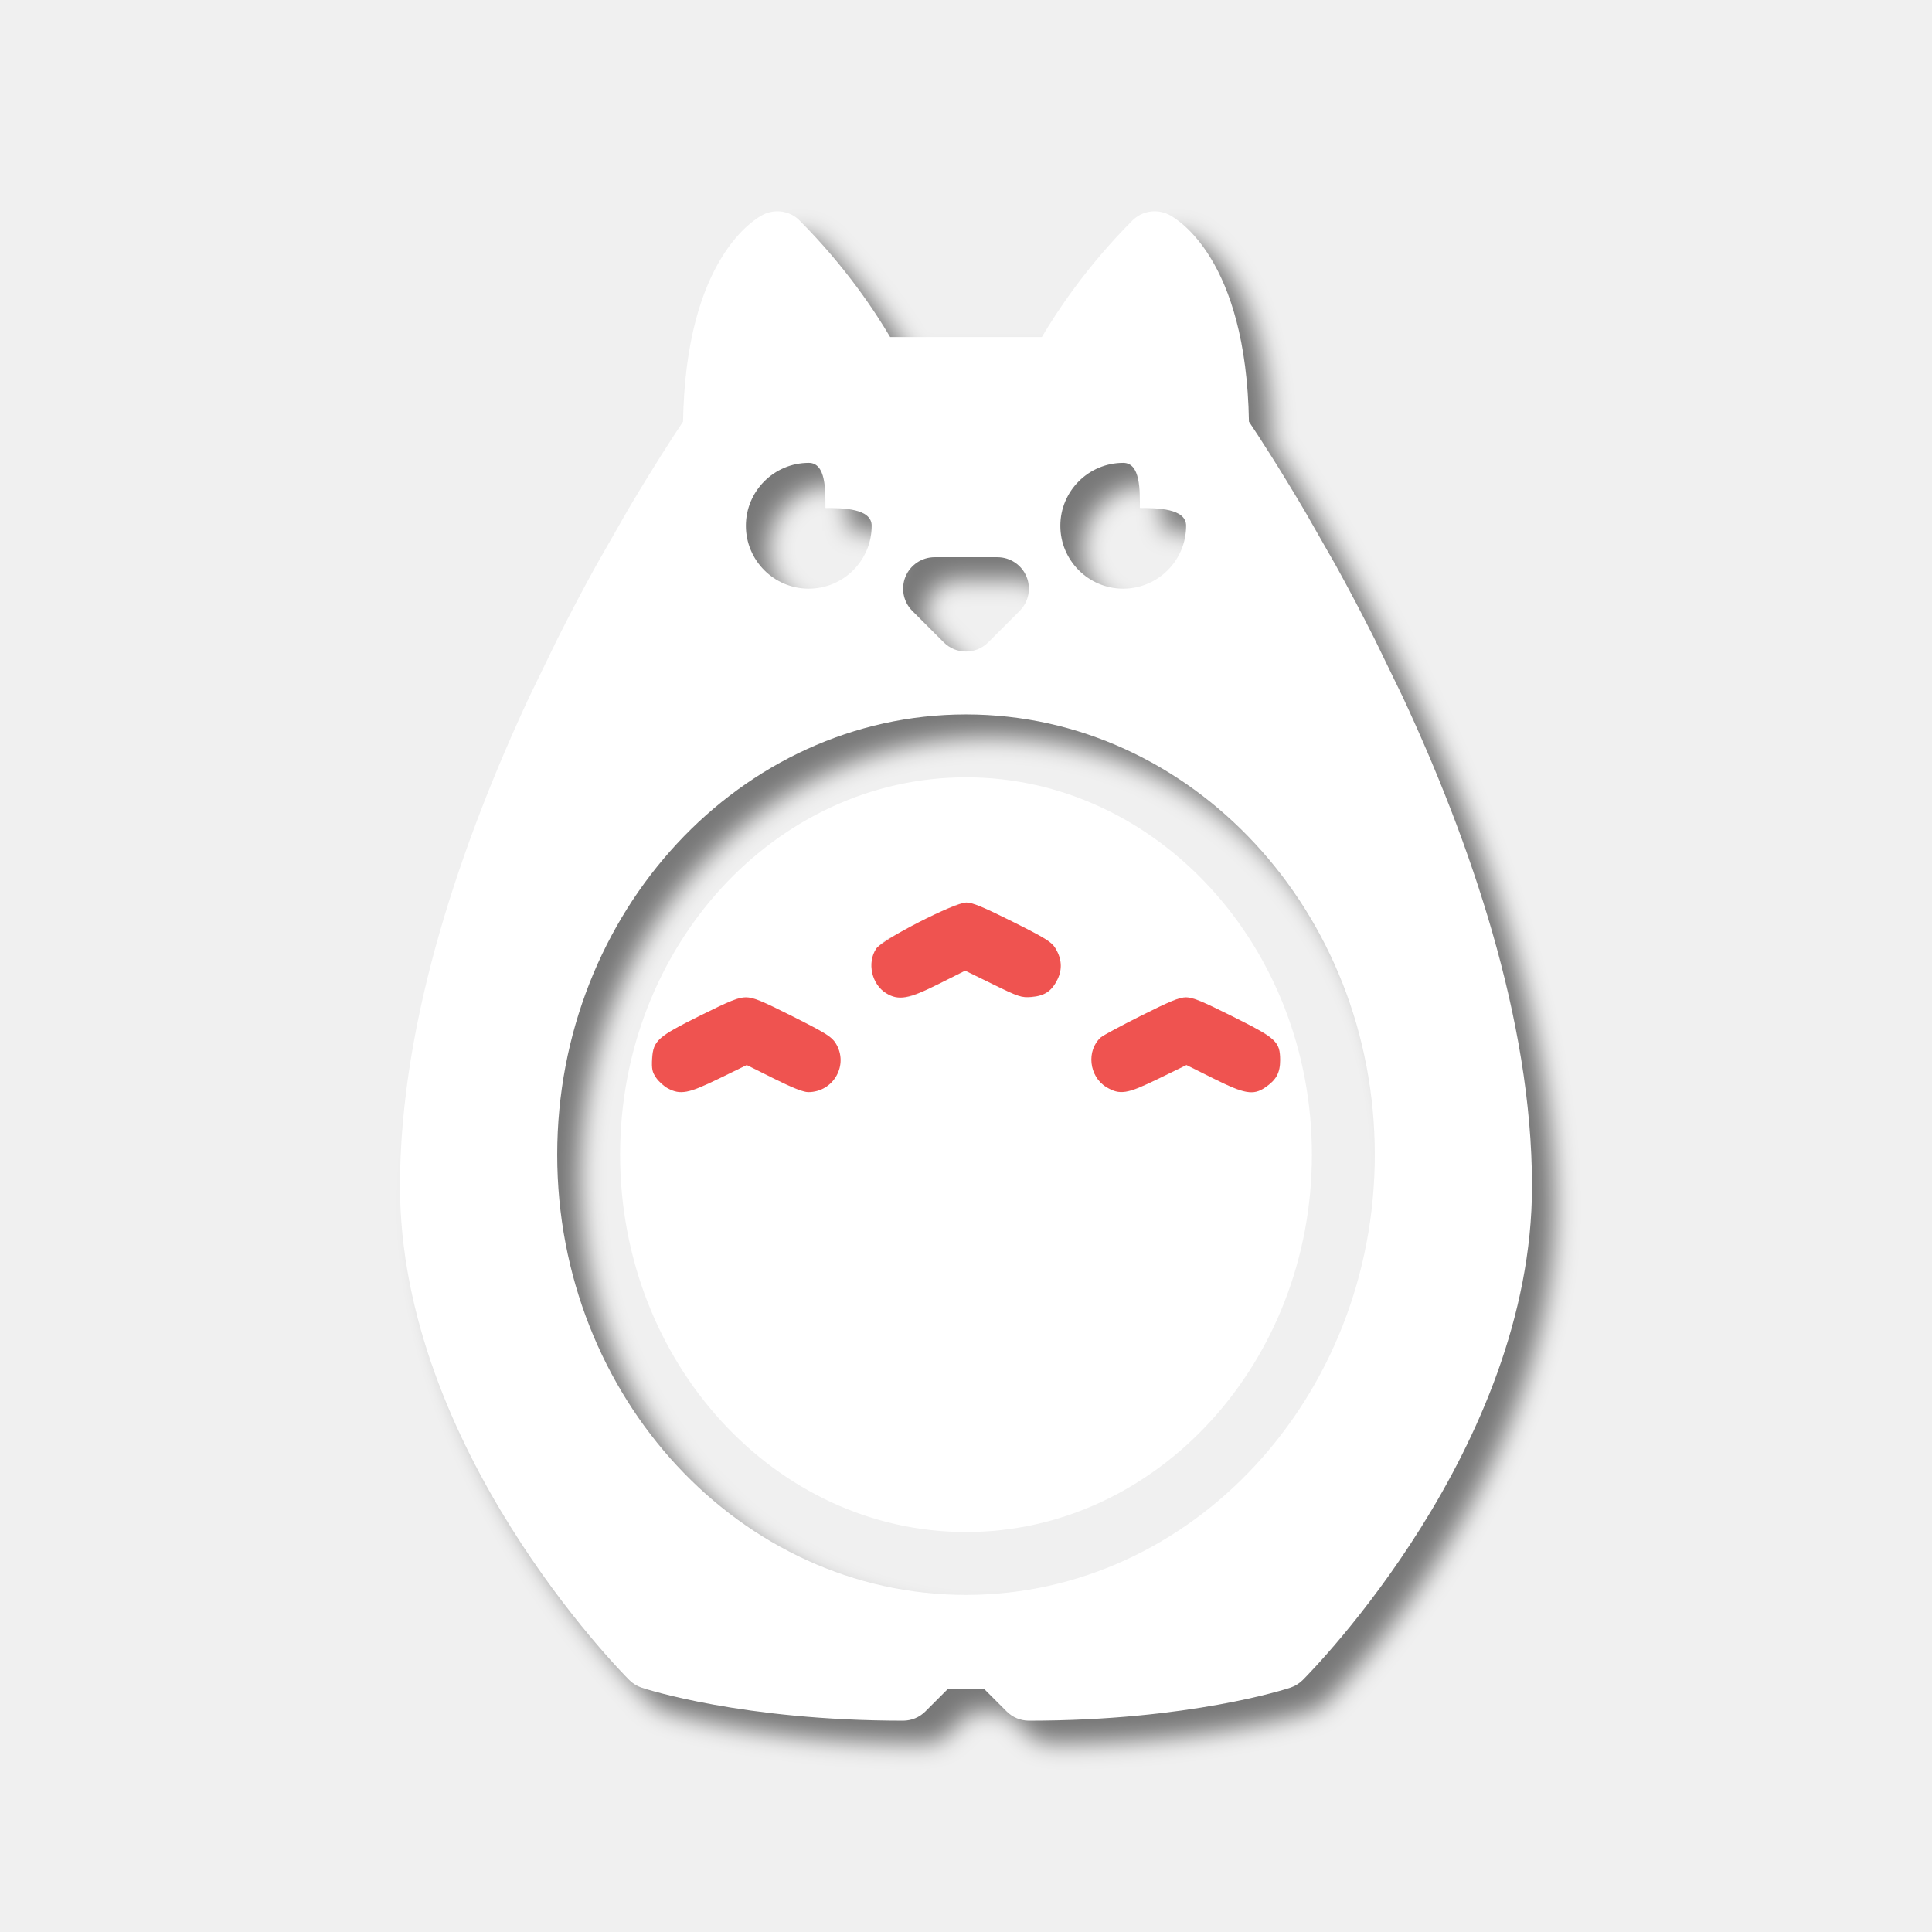
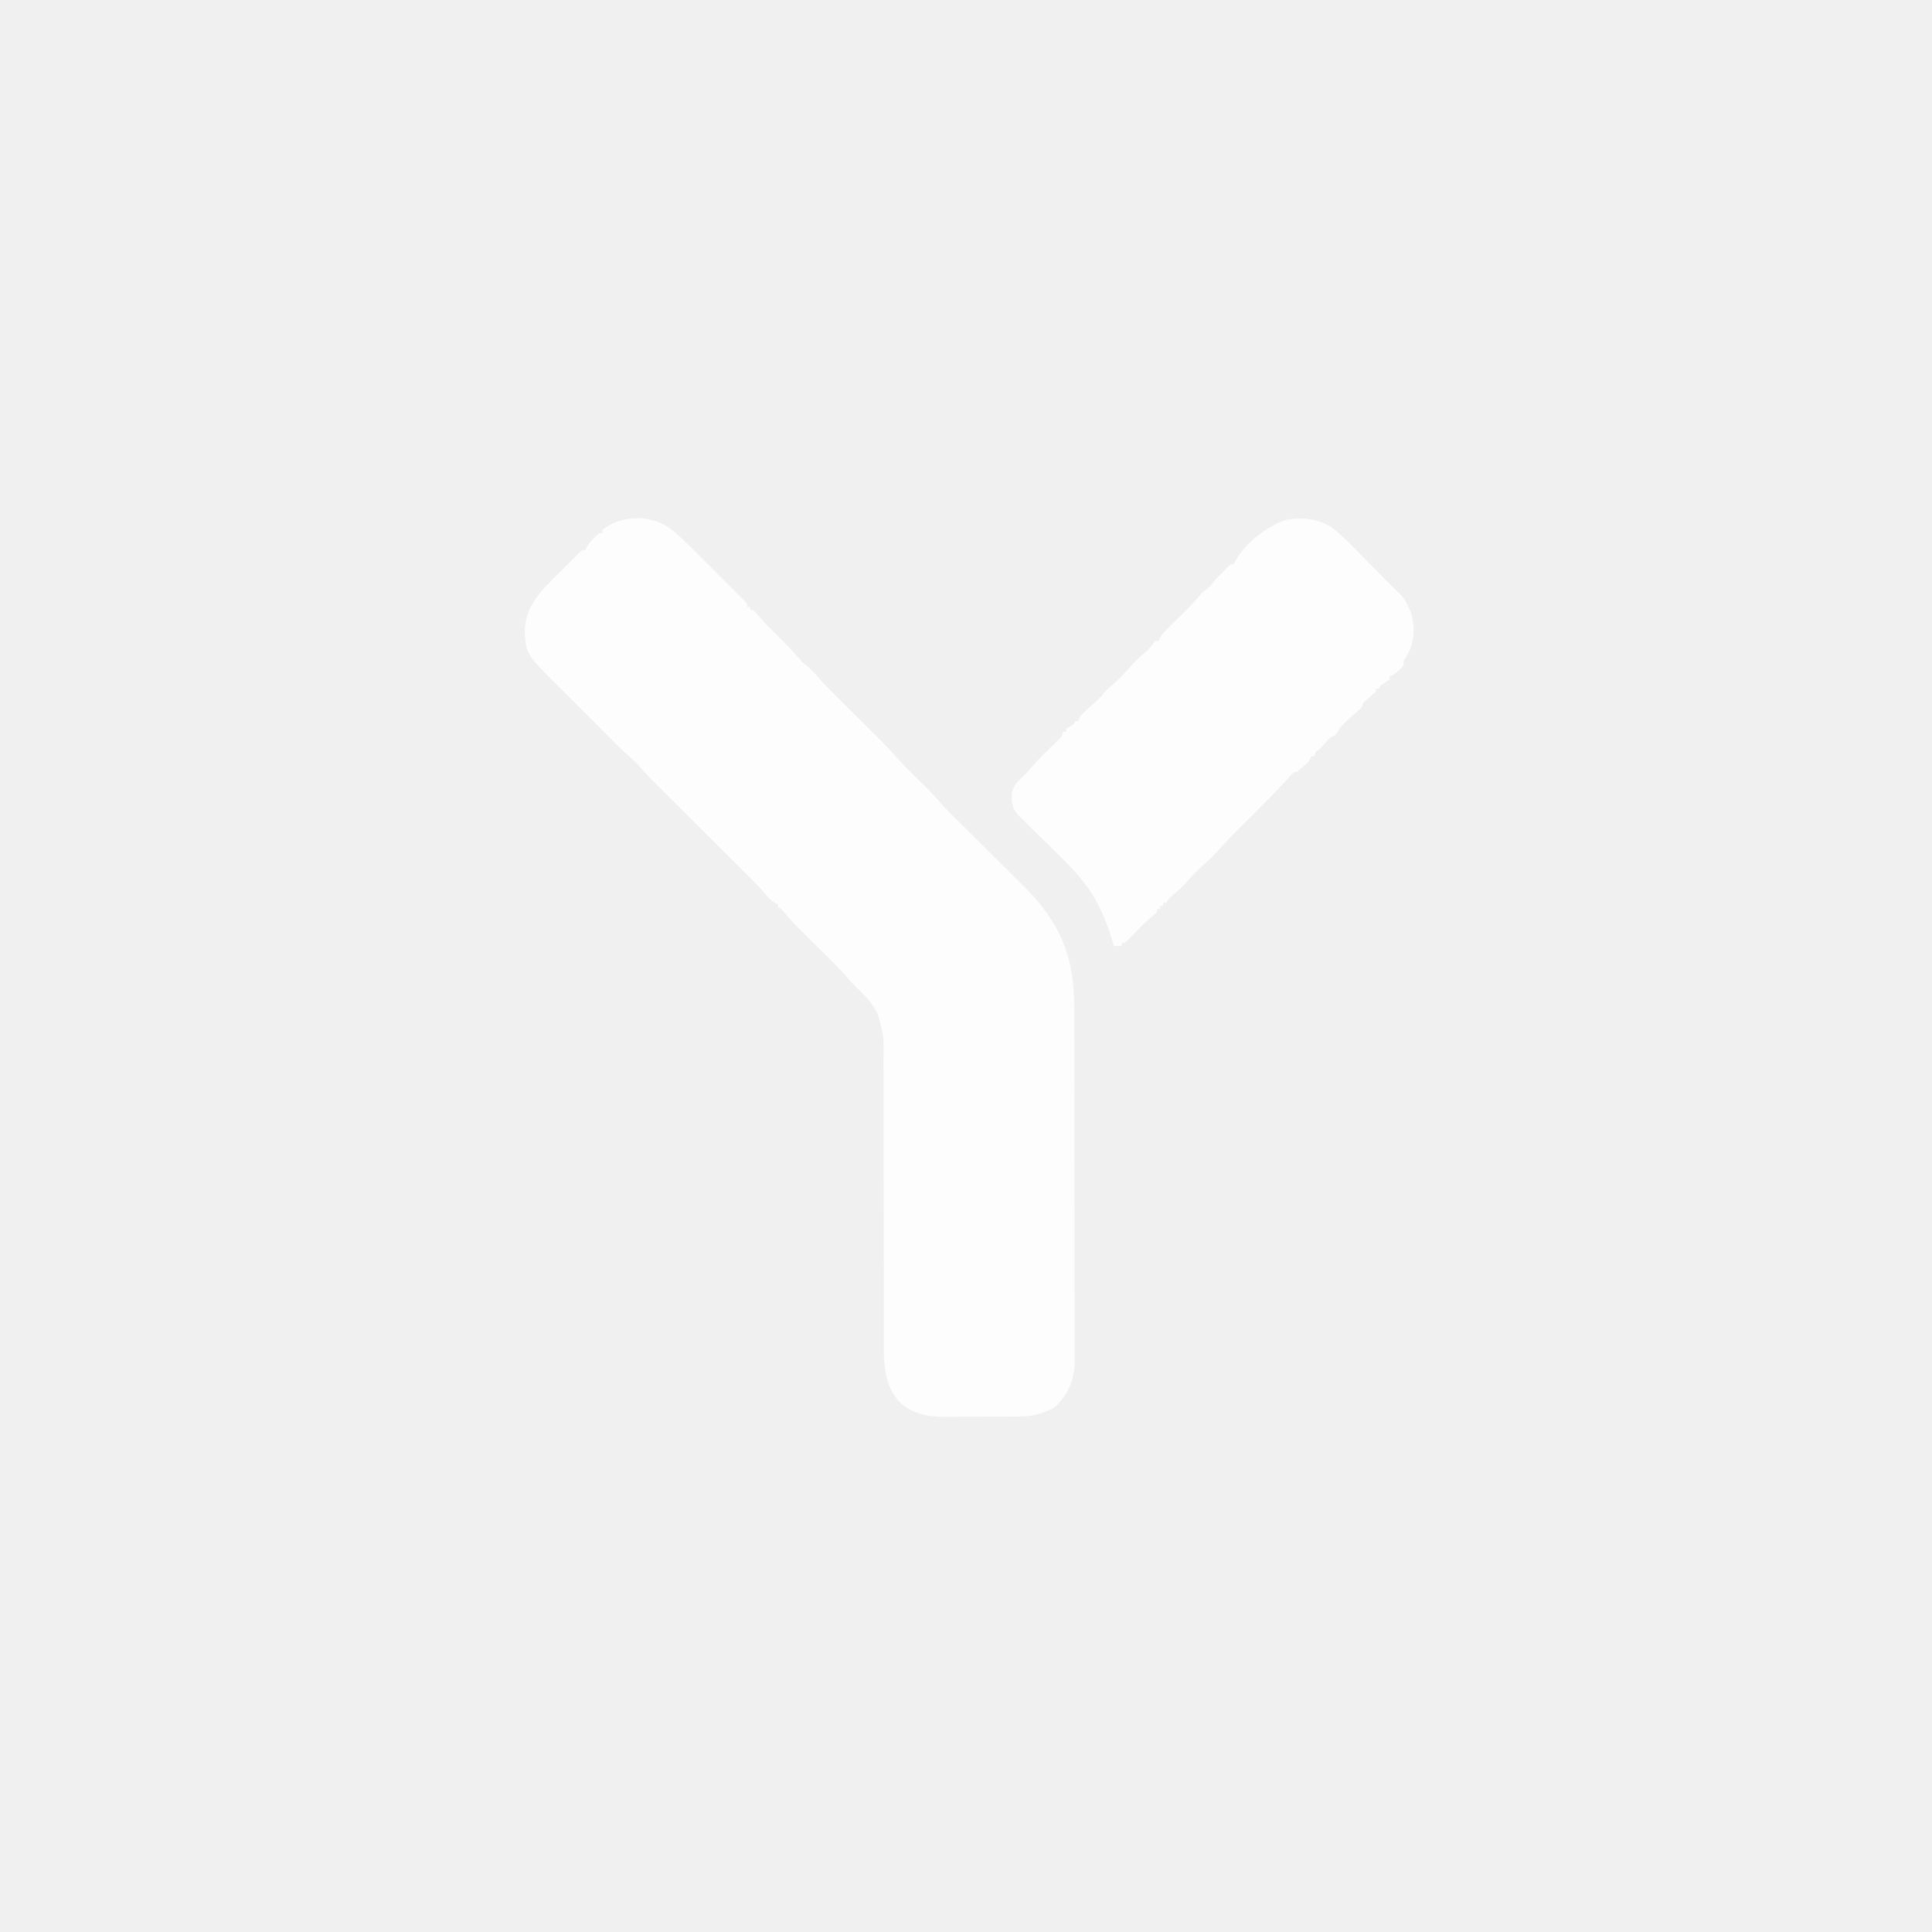
- <svg xmlns="http://www.w3.org/2000/svg" width="512mm" height="512mm" viewBox="0 0 512 512" version="1.1" id="svg8">
-   <defs id="defs2">
-     <filter style="color-interpolation-filters:sRGB;" id="filter1266">
-       <feFlood flood-opacity="0.498" flood-color="rgb(0,0,0)" result="flood" id="feFlood1256" />
-       <feComposite in="flood" in2="SourceGraphic" operator="in" result="composite1" id="feComposite1258" />
-       <feGaussianBlur in="composite1" stdDeviation="3" result="blur" id="feGaussianBlur1260" />
-       <feOffset dx="6" dy="6" result="offset" id="feOffset1262" />
-       <feComposite in="SourceGraphic" in2="offset" operator="over" result="composite2" id="feComposite1264" />
-     </filter>
-     <filter style="color-interpolation-filters:sRGB;" id="filter1059">
-       <feFlood flood-opacity="0.498" flood-color="rgb(0,0,0)" result="flood" id="feFlood1049" />
-       <feComposite in="flood" in2="SourceGraphic" operator="in" result="composite1" id="feComposite1051" />
-       <feGaussianBlur in="composite1" stdDeviation="3" result="blur" id="feGaussianBlur1053" />
-       <feOffset dx="6" dy="6" result="offset" id="feOffset1055" />
-       <feComposite in="SourceGraphic" in2="offset" operator="over" result="composite2" id="feComposite1057" />
-     </filter>
-     <filter style="color-interpolation-filters:sRGB;" id="filter1071">
-       <feFlood flood-opacity="0.498" flood-color="rgb(0,0,0)" result="flood" id="feFlood1061" />
-       <feComposite in="flood" in2="SourceGraphic" operator="in" result="composite1" id="feComposite1063" />
-       <feGaussianBlur in="composite1" stdDeviation="3" result="blur" id="feGaussianBlur1065" />
-       <feOffset dx="6" dy="6" result="offset" id="feOffset1067" />
-       <feComposite in="SourceGraphic" in2="offset" operator="over" result="composite2" id="feComposite1069" />
-     </filter>
-   </defs>
-   <g id="layer1" transform="translate(-51.12025,-104.748)">
-     <g id="g1028" transform="matrix(6.975446,0,0,6.975446,32.42507,404.3139)" />
-     <g id="g1030" transform="matrix(6.975446,0,0,6.975446,32.42507,404.3139)" />
-     <g id="g1032" transform="matrix(6.975446,0,0,6.975446,32.42507,404.3139)" />
-     <g id="g1034" transform="matrix(6.975446,0,0,6.975446,32.42507,404.3139)" />
-     <g id="g1036" transform="matrix(6.975446,0,0,6.975446,32.42507,404.3139)" />
-     <g id="g1038" transform="matrix(6.975446,0,0,6.975446,32.42507,404.3139)" />
-     <g id="g1040" transform="matrix(6.975446,0,0,6.975446,32.42507,404.3139)" />
-     <g id="g1042" transform="matrix(6.975446,0,0,6.975446,32.42507,404.3139)" />
-     <g id="g1044" transform="matrix(6.975446,0,0,6.975446,32.42507,404.3139)" />
-     <g id="g1046" transform="matrix(6.975446,0,0,6.975446,32.42507,404.3139)" />
-     <g id="g1048" transform="matrix(6.975446,0,0,6.975446,32.42507,404.3139)" />
-     <g id="g1050" transform="matrix(6.975446,0,0,6.975446,32.42507,404.3139)" />
-     <g id="g1052" transform="matrix(6.975446,0,0,6.975446,32.42507,404.3139)" />
-     <g id="g1054" transform="matrix(6.975446,0,0,6.975446,32.42507,404.3139)" />
-     <g id="g1056" transform="matrix(6.975446,0,0,6.975446,32.42507,404.3139)" />
-     <path id="path1128" d="m 307.12,310.748 c -50.537,0 -91.666,44.857 -91.666,100 0,55.143 41.13,100 91.666,100 50.537,0 91.666,-44.857 91.666,-100 0,-55.143 -41.129,-100 -91.666,-100 z m -34.212,78.727 c -1.465,2.913 -4.411,4.606 -7.455,4.606 -1.253,0 -2.523,-0.277 -3.727,-0.879 l -12.94,-6.478 -12.94,6.478 c -4.134,2.067 -9.115,0.374 -11.182,-3.727 -2.051,-4.118 -0.391,-9.115 3.727,-11.182 l 16.666,-8.334 c 2.344,-1.172 5.111,-1.172 7.455,0 l 16.666,8.334 c 4.12,2.067 5.78,7.064 3.729,11.182 z m 58.333,-25 c -1.465,2.913 -4.411,4.606 -7.455,4.606 -1.253,0 -2.523,-0.277 -3.727,-0.879 l -12.939,-6.478 -12.94,6.478 c -4.134,2.067 -9.115,0.374 -11.182,-3.727 -2.051,-4.118 -0.391,-9.115 3.727,-11.182 l 16.666,-8.334 c 2.344,-1.172 5.111,-1.172 7.455,0 l 16.666,8.334 c 4.119,2.067 5.779,7.064 3.728,11.182 z m 54.606,13.818 c 4.118,2.067 5.778,7.064 3.727,11.182 -1.465,2.913 -4.411,4.606 -7.455,4.606 -1.253,0 -2.523,-0.277 -3.727,-0.879 l -12.94,-6.478 -12.94,6.478 c -4.118,2.067 -9.115,0.374 -11.182,-3.727 -2.051,-4.118 -0.391,-9.115 3.727,-11.182 l 16.666,-8.334 c 2.344,-1.172 5.111,-1.172 7.455,0 z" style="fill:#ffffff;stroke-width:0.781" />
-     <path id="path1130" d="m 415.363,274.002 c -3.482,-6.905 -6.92,-13.417 -10.209,-19.371 l -8.267,-14.48 c -6.796,-11.519 -12.257,-19.903 -14.784,-23.666 -0.716,-43.328 -19.124,-53.794 -21.256,-54.868 -3.206,-1.579 -7.096,-0.977 -9.62,1.562 -12.256,12.256 -20.231,24.463 -24.007,30.893 h -40.201 c -3.776,-6.429 -11.752,-18.637 -24.007,-30.893 -2.523,-2.539 -6.397,-3.141 -9.62,-1.562 -2.132,1.074 -20.541,11.54 -21.256,54.868 -2.527,3.763 -7.987,12.146 -14.783,23.665 l -8.273,14.492 c -3.29,5.957 -6.73,12.471 -10.214,19.38 l -7.444,15.326 c -17.726,38.054 -34.301,85.429 -34.301,129.728 0,69.321 58.268,128.421 60.758,130.895 0.912,0.912 2.034,1.612 3.255,2.018 1.074,0.359 26.79,8.757 69.319,8.757 2.213,0 4.33,-0.879 5.892,-2.441 l 5.892,-5.892 h 9.766 l 5.892,5.892 c 1.562,1.562 3.678,2.441 5.892,2.441 42.53,0 68.245,-8.398 69.319,-8.757 1.221,-0.407 2.344,-1.107 3.255,-2.018 2.489,-2.474 60.757,-61.573 60.757,-130.895 0,-44.299 -16.575,-91.674 -34.301,-129.728 z M 348.786,227.414 c 4.606,0 4.412,7.355 4.412,11.961 4.606,0 12.255,0.1 12.255,4.706 0,9.196 -7.471,16.666 -16.666,16.666 -9.195,0 -16.666,-7.47 -16.666,-16.666 0,-9.196 7.471,-16.667 16.666,-16.667 z m -57.698,30.144 c 1.286,-3.109 4.33,-5.143 7.698,-5.143 h 16.666 c 3.37,0 6.412,2.034 7.698,5.143 1.286,3.109 0.57,6.705 -1.807,9.082 l -8.334,8.334 c -1.627,1.627 -3.76,2.441 -5.892,2.441 -2.132,0 -4.264,-0.814 -5.892,-2.441 l -8.334,-8.334 c -2.374,-2.377 -3.091,-5.973 -1.805,-9.082 z m -25.634,-30.144 c 4.606,0 4.412,7.355 4.412,11.961 4.606,0 12.255,0.1 12.255,4.706 0,9.196 -7.471,16.666 -16.666,16.666 -9.196,0 -16.666,-7.471 -16.666,-16.666 -7.8e-4,-9.196 7.47,-16.667 16.666,-16.667 z m 41.666,299.999 c -59.733,0 -108.333,-52.344 -108.333,-116.666 0,-64.322 48.601,-116.666 108.333,-116.666 59.733,0 108.333,52.344 108.333,116.666 0,64.322 -48.601,116.666 -108.333,116.666 z" style="fill:#ffffff;stroke-width:0.781;filter:url(#filter1059)" />
-     <g style="fill:#ffffff" id="g1138" transform="matrix(0.7812472,0,0,0.7812472,107.121,160.7481)" />
-     <g style="fill:#ffffff" id="g1140" transform="matrix(0.7812472,0,0,0.7812472,107.121,160.7481)" />
-     <g style="fill:#ffffff" id="g1142" transform="matrix(0.7812472,0,0,0.7812472,107.121,160.7481)" />
-     <g style="fill:#ffffff" id="g1144" transform="matrix(0.7812472,0,0,0.7812472,107.121,160.7481)" />
-     <g style="fill:#ffffff" id="g1146" transform="matrix(0.7812472,0,0,0.7812472,107.121,160.7481)" />
-     <g style="fill:#ffffff" id="g1148" transform="matrix(0.7812472,0,0,0.7812472,107.121,160.7481)" />
-     <g style="fill:#ffffff" id="g1150" transform="matrix(0.7812472,0,0,0.7812472,107.121,160.7481)" />
-     <g style="fill:#ffffff" id="g1152" transform="matrix(0.7812472,0,0,0.7812472,107.121,160.7481)" />
-     <g style="fill:#ffffff" id="g1154" transform="matrix(0.7812472,0,0,0.7812472,107.121,160.7481)" />
-     <g style="fill:#ffffff" id="g1156" transform="matrix(0.7812472,0,0,0.7812472,107.121,160.7481)" />
-     <g style="fill:#ffffff" id="g1158" transform="matrix(0.7812472,0,0,0.7812472,107.121,160.7481)" />
-     <g style="fill:#ffffff" id="g1160" transform="matrix(0.7812472,0,0,0.7812472,107.121,160.7481)" />
-     <g style="fill:#ffffff" id="g1162" transform="matrix(0.7812472,0,0,0.7812472,107.121,160.7481)" />
-     <g style="fill:#ffffff" id="g1164" transform="matrix(0.7812472,0,0,0.7812472,107.121,160.7481)" />
-     <g style="fill:#ffffff" id="g1166" transform="matrix(0.7812472,0,0,0.7812472,107.121,160.7481)" />
-     <path style="fill:#ef5350;fill-opacity:1;stroke:none;stroke-width:5.182;stroke-linecap:round;stroke-linejoin:round" d="m 344.319,392.837 c -4.604,-2.76 -5.37,-9.696 -1.456,-13.182 0.545,-0.485 5.346,-3.07 10.669,-5.745 7.55,-3.793 10.167,-4.863 11.899,-4.863 1.735,0 4.425,1.104 12.317,5.054 11.726,5.869 12.61,6.683 12.61,11.611 0,3.404 -0.996,5.208 -4.004,7.255 -3.084,2.099 -5.441,1.685 -13.609,-2.385 l -7.199,-3.588 -7.372,3.596 c -8.391,4.093 -10.267,4.398 -13.855,2.247 z" id="path944" />
-     <path style="fill:#ef5350;fill-opacity:1;stroke:none;stroke-width:5.182;stroke-linecap:round;stroke-linejoin:round" d="m 285.984,367.981 c -3.863,-2.356 -5.152,-8.065 -2.668,-11.817 1.643,-2.481 20.719,-12.24 23.926,-12.24 1.564,0 4.614,1.266 12.215,5.069 8.536,4.271 10.316,5.368 11.302,6.964 1.757,2.842 1.952,5.621 0.589,8.376 -1.526,3.085 -3.37,4.323 -6.866,4.613 -2.681,0.222 -3.367,-0.003 -10.227,-3.359 l -7.353,-3.597 -7.041,3.528 c -7.905,3.961 -10.626,4.444 -13.877,2.462 z" id="path946" />
-     <path style="fill:#ef5350;fill-opacity:1;stroke:none;stroke-width:5.182;stroke-linecap:round;stroke-linejoin:round" d="m 228.117,393.18 c -1.024,-0.544 -2.425,-1.807 -3.112,-2.806 -1.058,-1.538 -1.218,-2.327 -1.044,-5.148 0.29,-4.715 1.411,-5.708 12.901,-11.429 7.713,-3.841 9.994,-4.75 11.922,-4.75 1.948,0 4.227,0.93 12.474,5.087 8.663,4.368 10.265,5.369 11.331,7.083 3.536,5.687 -0.553,12.954 -7.29,12.954 -1.252,0 -4.295,-1.202 -9.082,-3.588 l -7.199,-3.588 -7.372,3.596 c -8.075,3.939 -10.217,4.349 -13.528,2.59 z" id="path948" />
-   </g>
+ <svg xmlns="http://www.w3.org/2000/svg" version="1.1" width="1254" height="1254">
+   <path d="M0 0 C6.226 4.517 11.571 9.828 16.985 15.268 C17.983 16.264 18.98 17.26 19.978 18.255 C22.052 20.326 24.122 22.401 26.19 24.478 C28.844 27.143 31.507 29.8 34.173 32.454 C36.227 34.5 38.276 36.552 40.324 38.605 C41.305 39.587 42.287 40.568 43.271 41.547 C44.638 42.909 45.997 44.277 47.356 45.646 C48.132 46.423 48.907 47.2 49.706 48.001 C51.36 49.909 51.36 49.909 51.36 51.909 C52.02 51.909 52.68 51.909 53.36 51.909 C53.36 52.569 53.36 53.229 53.36 53.909 C54.02 53.909 54.68 53.909 55.36 53.909 C56.77 55.343 56.77 55.343 58.423 57.347 C62.49 62.13 66.886 66.51 71.36 70.909 C76.397 75.861 81.295 80.831 85.853 86.231 C87.507 88.152 87.507 88.152 90.36 90.409 C92.724 92.378 94.465 94.113 96.419 96.432 C100.844 101.546 105.621 106.276 110.423 111.034 C111.383 111.99 112.343 112.946 113.302 113.902 C116.319 116.907 119.339 119.908 122.36 122.909 C125.867 126.392 129.372 129.877 132.873 133.366 C134.259 134.746 135.649 136.123 137.038 137.499 C141.48 141.924 145.759 146.41 149.843 151.167 C151.922 153.554 154.137 155.781 156.392 158.003 C157.285 158.888 158.178 159.774 159.099 160.686 C160.01 161.585 160.921 162.483 161.86 163.409 C163.686 165.209 165.509 167.011 167.329 168.815 C168.128 169.602 168.926 170.389 169.749 171.2 C171.69 173.213 173.496 175.228 175.302 177.355 C180.345 183.162 185.871 188.497 191.338 193.901 C193.365 195.905 195.387 197.913 197.408 199.923 C203.15 205.631 208.896 211.336 214.652 217.029 C218.187 220.527 221.715 224.032 225.239 227.542 C226.572 228.867 227.908 230.189 229.246 231.508 C242.968 245.034 253.555 258.75 259.173 277.472 C259.368 278.119 259.563 278.766 259.763 279.433 C263.818 293.927 263.658 308.326 263.651 323.251 C263.657 325.708 263.664 328.165 263.671 330.622 C263.687 336.576 263.693 342.531 263.694 348.485 C263.695 353.327 263.7 358.17 263.706 363.012 C263.723 376.769 263.733 390.526 263.731 404.283 C263.731 405.023 263.731 405.762 263.731 406.524 C263.731 407.265 263.731 408.005 263.731 408.768 C263.73 420.778 263.749 432.787 263.777 444.797 C263.806 457.157 263.82 469.516 263.818 481.875 C263.817 488.803 263.823 495.731 263.844 502.659 C263.865 509.171 263.864 515.684 263.849 522.196 C263.847 524.581 263.852 526.966 263.864 529.351 C263.88 532.616 263.87 535.88 263.855 539.145 C263.865 540.08 263.875 541.016 263.886 541.98 C263.789 551.357 261.017 559.8 254.923 566.972 C254.182 567.87 253.44 568.768 252.677 569.694 C250.175 572.086 248.635 572.873 245.36 573.909 C244.802 574.148 244.243 574.388 243.667 574.635 C236.235 577.595 228.679 577.382 220.81 577.378 C219.304 577.385 217.799 577.393 216.293 577.401 C213.149 577.414 210.005 577.416 206.861 577.41 C202.863 577.404 198.866 577.435 194.869 577.475 C191.762 577.501 188.656 577.504 185.549 577.5 C184.077 577.502 182.605 577.511 181.133 577.529 C169.625 577.654 158.538 575.998 149.888 567.686 C138.711 554.681 140.067 538.95 140.089 522.785 C140.085 520.662 140.079 518.539 140.073 516.415 C140.062 511.863 140.056 507.311 140.055 502.758 C140.053 495.555 140.035 488.351 140.015 481.148 C139.966 463.262 139.935 445.375 139.913 427.489 C139.897 413.573 139.874 399.658 139.83 385.742 C139.809 378.586 139.8 371.43 139.803 364.274 C139.801 359.819 139.787 355.365 139.769 350.91 C139.764 348.85 139.763 346.79 139.768 344.73 C140.037 330.508 140.037 330.508 136.36 316.909 C135.97 316.004 135.579 315.099 135.177 314.167 C131.448 307.824 126.751 302.992 121.458 297.964 C119.207 295.802 117.146 293.545 115.118 291.173 C111.619 287.151 107.935 283.371 104.142 279.628 C103.48 278.97 102.818 278.312 102.137 277.634 C100.047 275.557 97.954 273.483 95.86 271.409 C93.097 268.672 90.337 265.932 87.579 263.19 C86.959 262.579 86.339 261.967 85.7 261.337 C81.884 257.541 78.305 253.615 74.833 249.501 C73.43 247.797 73.43 247.797 71.36 246.909 C71.36 246.249 71.36 245.589 71.36 244.909 C70.472 244.527 70.472 244.527 69.565 244.137 C67.128 242.78 65.85 241.41 64.084 239.264 C60.505 235.04 56.704 231.125 52.776 227.227 C52.053 226.506 51.33 225.784 50.585 225.041 C49.029 223.489 47.472 221.938 45.914 220.387 C43.444 217.93 40.976 215.469 38.51 213.008 C33.275 207.784 28.037 202.565 22.798 197.347 C16.72 191.292 10.643 185.236 4.571 179.175 C2.148 176.759 -0.278 174.345 -2.705 171.932 C-4.198 170.442 -5.692 168.952 -7.185 167.462 C-7.854 166.798 -8.522 166.134 -9.211 165.451 C-12.784 161.879 -16.172 158.225 -19.408 154.344 C-20.862 152.65 -22.426 151.228 -24.159 149.823 C-30.574 144.359 -36.394 138.259 -42.327 132.284 C-43.549 131.057 -44.771 129.831 -45.993 128.604 C-48.237 126.352 -50.48 124.099 -52.72 121.844 C-56.593 117.949 -60.477 114.065 -64.382 110.202 C-65.76 108.834 -67.137 107.465 -68.515 106.097 C-69.538 105.086 -69.538 105.086 -70.581 104.056 C-92.318 82.422 -92.318 82.422 -93.077 67.097 C-92.487 50.588 -81.715 40.649 -70.761 29.77 C-68.873 27.893 -66.996 26.005 -65.12 24.116 C-63.924 22.921 -62.728 21.727 -61.53 20.534 C-60.969 19.969 -60.407 19.403 -59.829 18.82 C-55.87 14.909 -55.87 14.909 -53.64 14.909 C-53.253 14.035 -53.253 14.035 -52.858 13.143 C-51.541 10.729 -50.089 9.092 -48.14 7.159 C-47.227 6.239 -47.227 6.239 -46.296 5.3 C-44.64 3.909 -44.64 3.909 -42.64 3.909 C-42.64 3.249 -42.64 2.589 -42.64 1.909 C-31.028 -7.564 -12.453 -8.286 0 0 Z " fill="#FDFDFD" transform="translate(433.6397,342.091)" />
+   <path d="M0 0 C9.517 7.443 17.811 16.698 26.312 25.25 C27.766 26.709 29.22 28.167 30.674 29.625 C33.914 32.875 37.153 36.126 40.386 39.383 C41.863 40.862 43.355 42.327 44.849 43.79 C47.095 46.098 48.371 48.166 49.75 51.062 C50.361 52.317 50.361 52.317 50.984 53.598 C54.402 61.682 54.343 71.564 51.125 79.688 C49.917 82.349 48.632 84.553 47 87 C47 87.99 47 88.98 47 90 C44.292 93.084 41.824 95.442 38 97 C38 97.66 38 98.32 38 99 C36.013 100.353 34.013 101.686 32 103 C31.67 103.66 31.34 104.32 31 105 C30.34 105 29.68 105 29 105 C29 105.66 29 106.32 29 107 C27.032 108.86 24.944 110.534 22.848 112.246 C20.752 113.96 20.752 113.96 20 117 C18.223 118.754 18.223 118.754 16.062 120.562 C13.967 122.331 11.94 124.06 10 126 C9.361 126.598 8.721 127.196 8.062 127.812 C5.903 129.932 5.903 129.932 4.5 132.625 C3 135 3 135 1.098 135.93 C-1.284 137.145 -2.409 138.419 -4.062 140.5 C-6.009 142.937 -7.334 144.223 -10 146 C-10.33 146.99 -10.66 147.98 -11 149 C-11.66 149 -12.32 149 -13 149 C-13.227 149.577 -13.454 150.155 -13.688 150.75 C-15.337 153.578 -17.397 155.048 -20 157 C-20.66 157.66 -21.32 158.32 -22 159 C-22.66 159 -23.32 159 -24 159 C-25.919 160.938 -27.744 162.907 -29.562 164.938 C-36.514 172.552 -43.759 179.851 -51.062 187.125 C-51.614 187.675 -52.166 188.225 -52.735 188.792 C-55.275 191.322 -57.816 193.849 -60.36 196.375 C-65.86 201.77 -65.86 201.77 -71 207.5 C-74.965 212.165 -79.29 216.261 -83.875 220.312 C-87.643 223.674 -90.961 227.156 -94.203 231.016 C-96.929 234.026 -99.989 236.614 -103.082 239.238 C-105.202 241.045 -105.202 241.045 -107 244 C-107.66 244 -108.32 244 -109 244 C-109 244.66 -109 245.32 -109 246 C-109.66 246 -110.32 246 -111 246 C-111 246.66 -111 247.32 -111 248 C-111.66 248 -112.32 248 -113 248 C-113 248.66 -113 249.32 -113 250 C-114.355 251.332 -114.355 251.332 -116.188 252.812 C-120.128 256.085 -123.676 259.632 -127.238 263.312 C-128.451 264.55 -128.451 264.55 -129.688 265.812 C-130.454 266.603 -131.221 267.393 -132.012 268.207 C-134 270 -134 270 -136 270 C-136 270.66 -136 271.32 -136 272 C-137.65 272 -139.3 272 -141 272 C-141.329 270.898 -141.657 269.796 -141.996 268.66 C-144.506 260.536 -147.308 252.736 -151.25 245.188 C-151.572 244.557 -151.893 243.926 -152.224 243.276 C-160.589 227.851 -173.617 216.073 -186 203.938 C-188.698 201.288 -191.393 198.636 -194.082 195.977 C-195.744 194.335 -197.411 192.698 -199.084 191.066 C-199.832 190.327 -200.581 189.589 -201.352 188.828 C-202.01 188.183 -202.668 187.538 -203.346 186.874 C-207.121 182.596 -207.388 178.925 -207.242 173.391 C-206.668 167.719 -202.744 164.62 -198.859 160.855 C-197.135 159.134 -195.568 157.363 -194 155.5 C-189.664 150.434 -184.85 145.83 -180.066 141.191 C-179.428 140.565 -178.79 139.938 -178.133 139.293 C-177.554 138.731 -176.976 138.169 -176.379 137.591 C-174.766 135.935 -174.766 135.935 -174 133 C-173.34 133 -172.68 133 -172 133 C-172 132.34 -172 131.68 -172 131 C-170.345 129.981 -168.677 128.982 -167 128 C-166.67 127.34 -166.34 126.68 -166 126 C-165.34 126 -164.68 126 -164 126 C-163.67 125.01 -163.34 124.02 -163 123 C-160.173 119.916 -157.111 117.223 -153.938 114.5 C-151.7 112.567 -149.854 110.817 -148 108.5 C-146.272 106.34 -144.729 104.874 -142.625 103.125 C-137.673 98.919 -133.373 94.132 -129.012 89.331 C-125.858 85.883 -122.697 82.879 -119 80 C-117.503 78.357 -117.503 78.357 -116.312 76.75 C-115.168 75.389 -115.168 75.389 -114 74 C-113.34 74 -112.68 74 -112 74 C-111.765 73.438 -111.53 72.877 -111.288 72.298 C-109.689 69.444 -107.724 67.517 -105.387 65.227 C-104.009 63.865 -104.009 63.865 -102.604 62.477 C-101.632 61.526 -100.66 60.575 -99.688 59.625 C-94.215 54.258 -88.822 48.965 -84 43 C-82.337 41.662 -80.671 40.328 -79 39 C-77.646 37.35 -76.313 35.683 -75 34 C-73.355 32.312 -71.687 30.646 -70 29 C-68.67 27.608 -68.67 27.608 -67.312 26.188 C-65 24 -65 24 -63 24 C-62.612 23.13 -62.612 23.13 -62.216 22.241 C-55.81 10.434 -41.688 -0.474 -29.082 -4.633 C-18.667 -6.47 -9.172 -5.296 0 0 Z " fill="#FDFDFD" transform="translate(864,342)" />
+   <path d="" fill="#FEFCFC" transform="translate(0,0)" />
+   <path d="" fill="#FCFBFB" transform="translate(0,0)" />
</svg>
